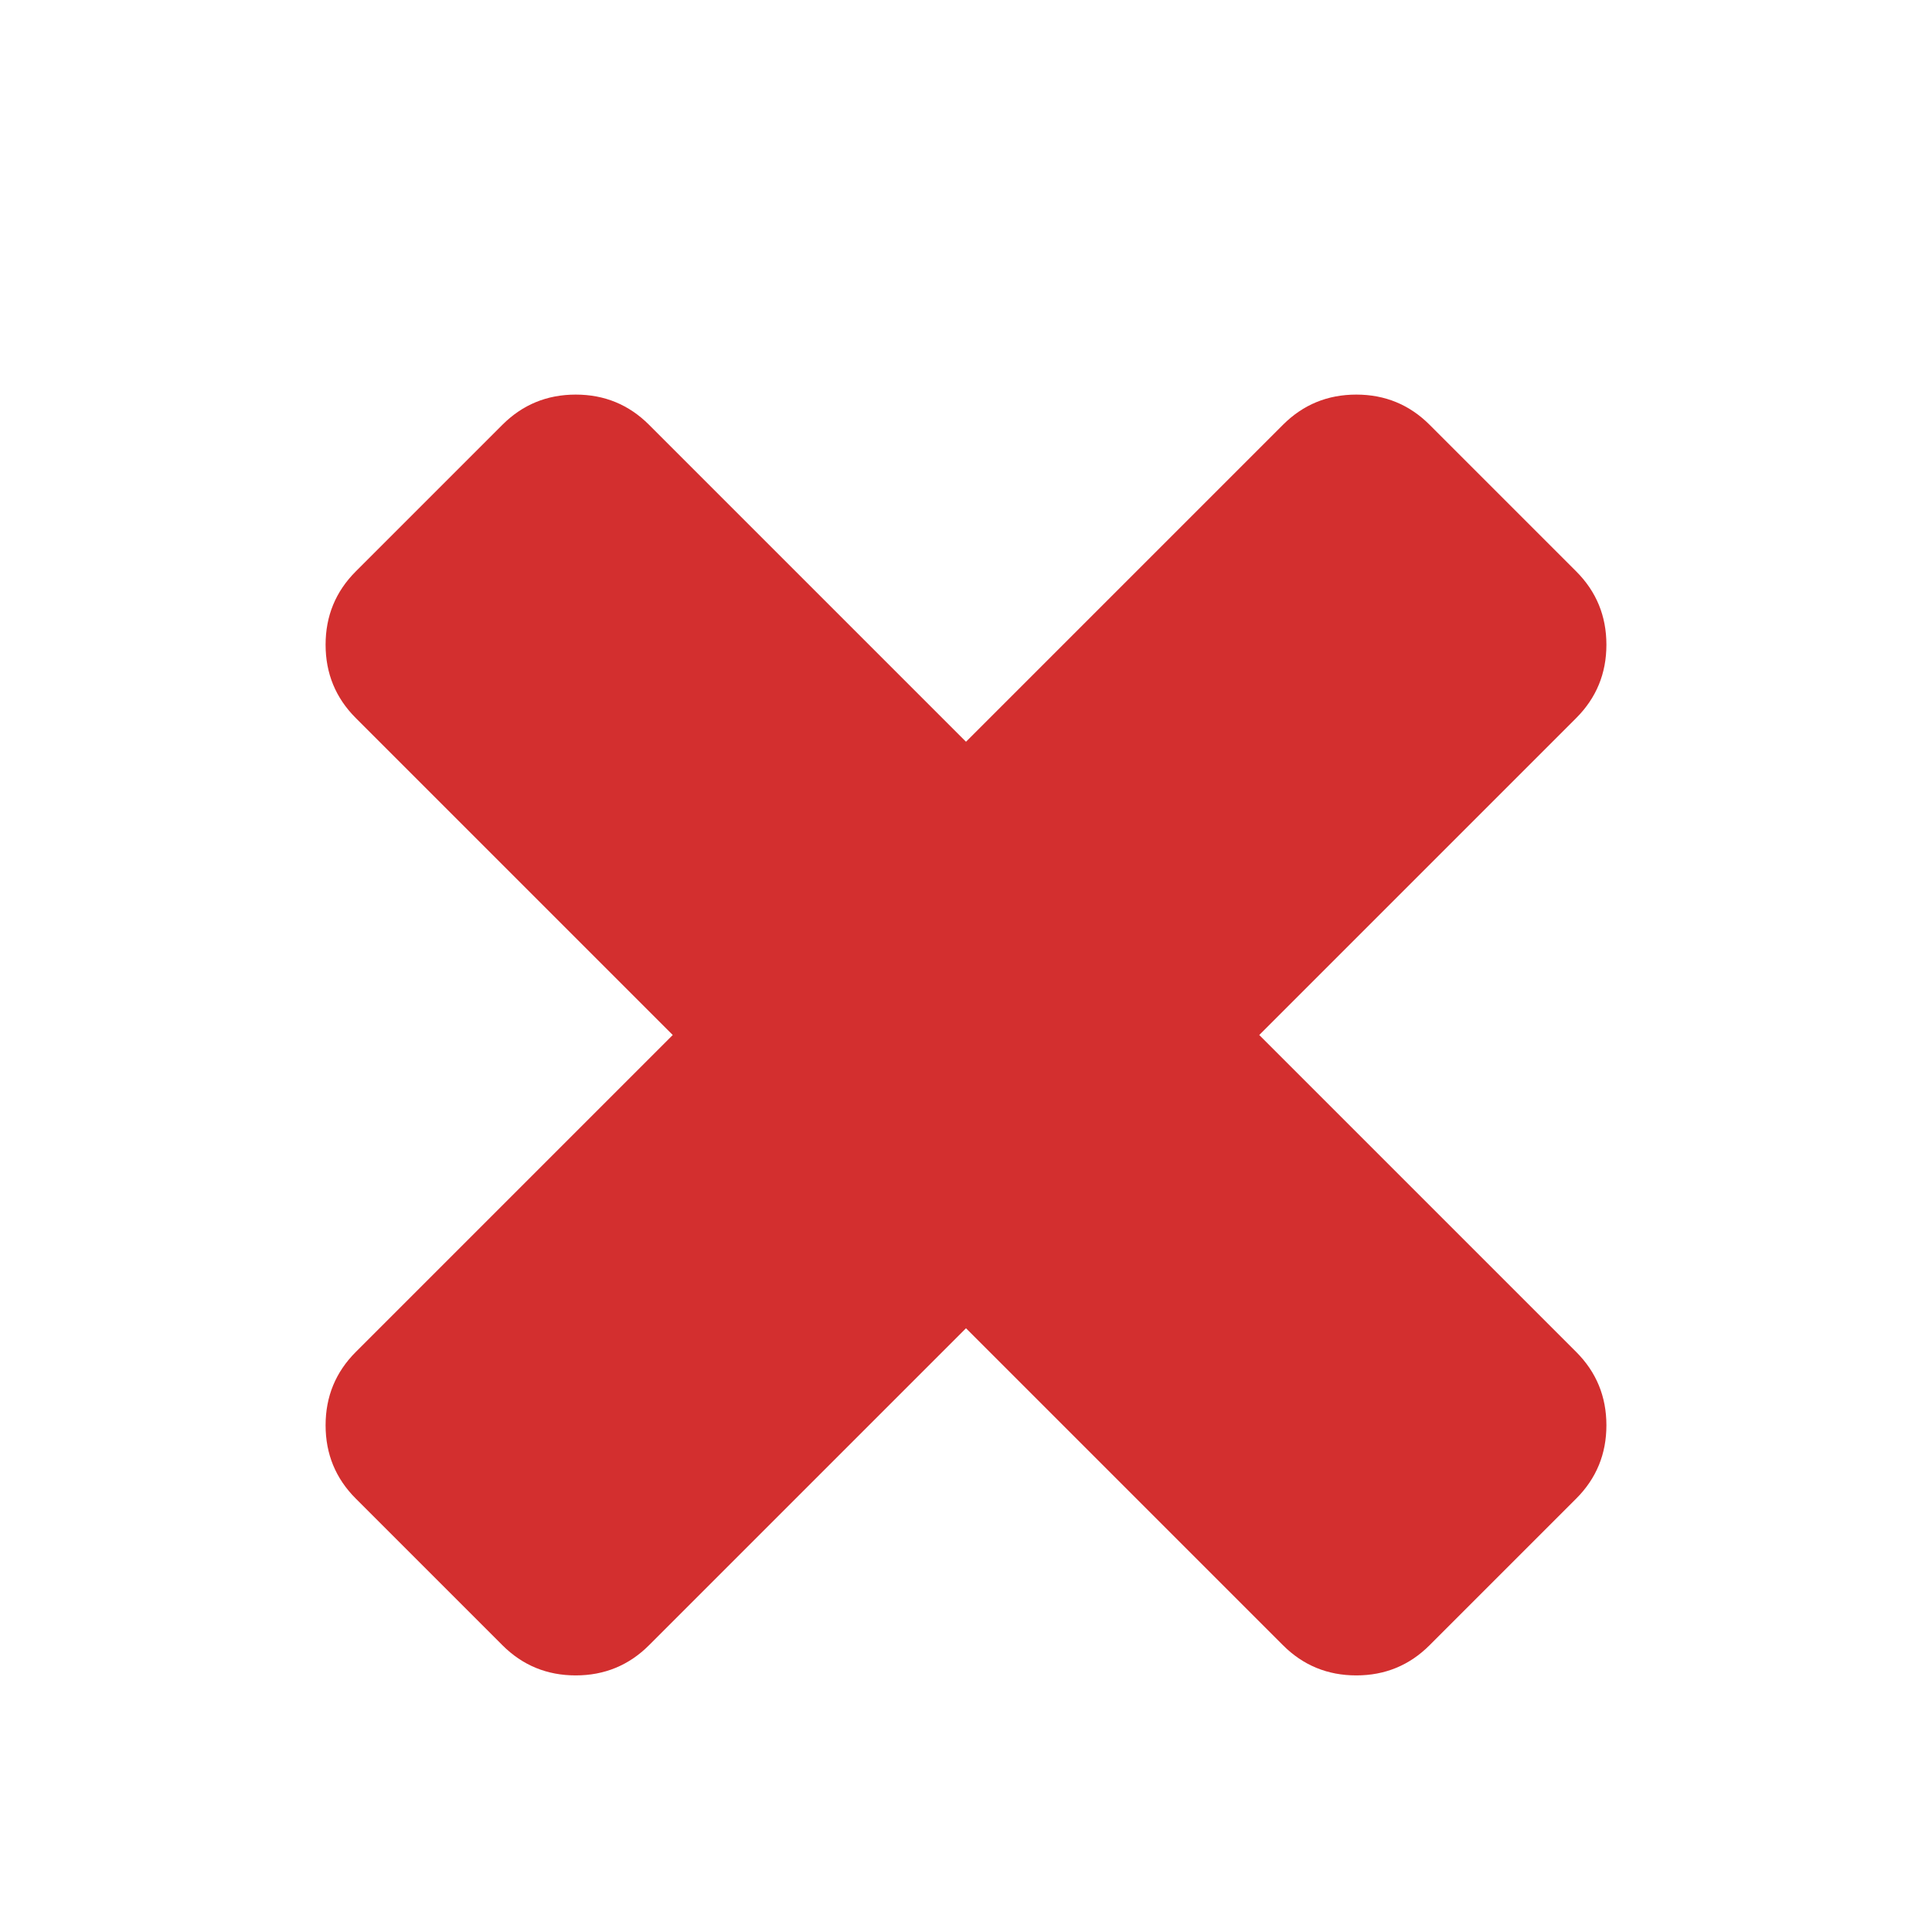
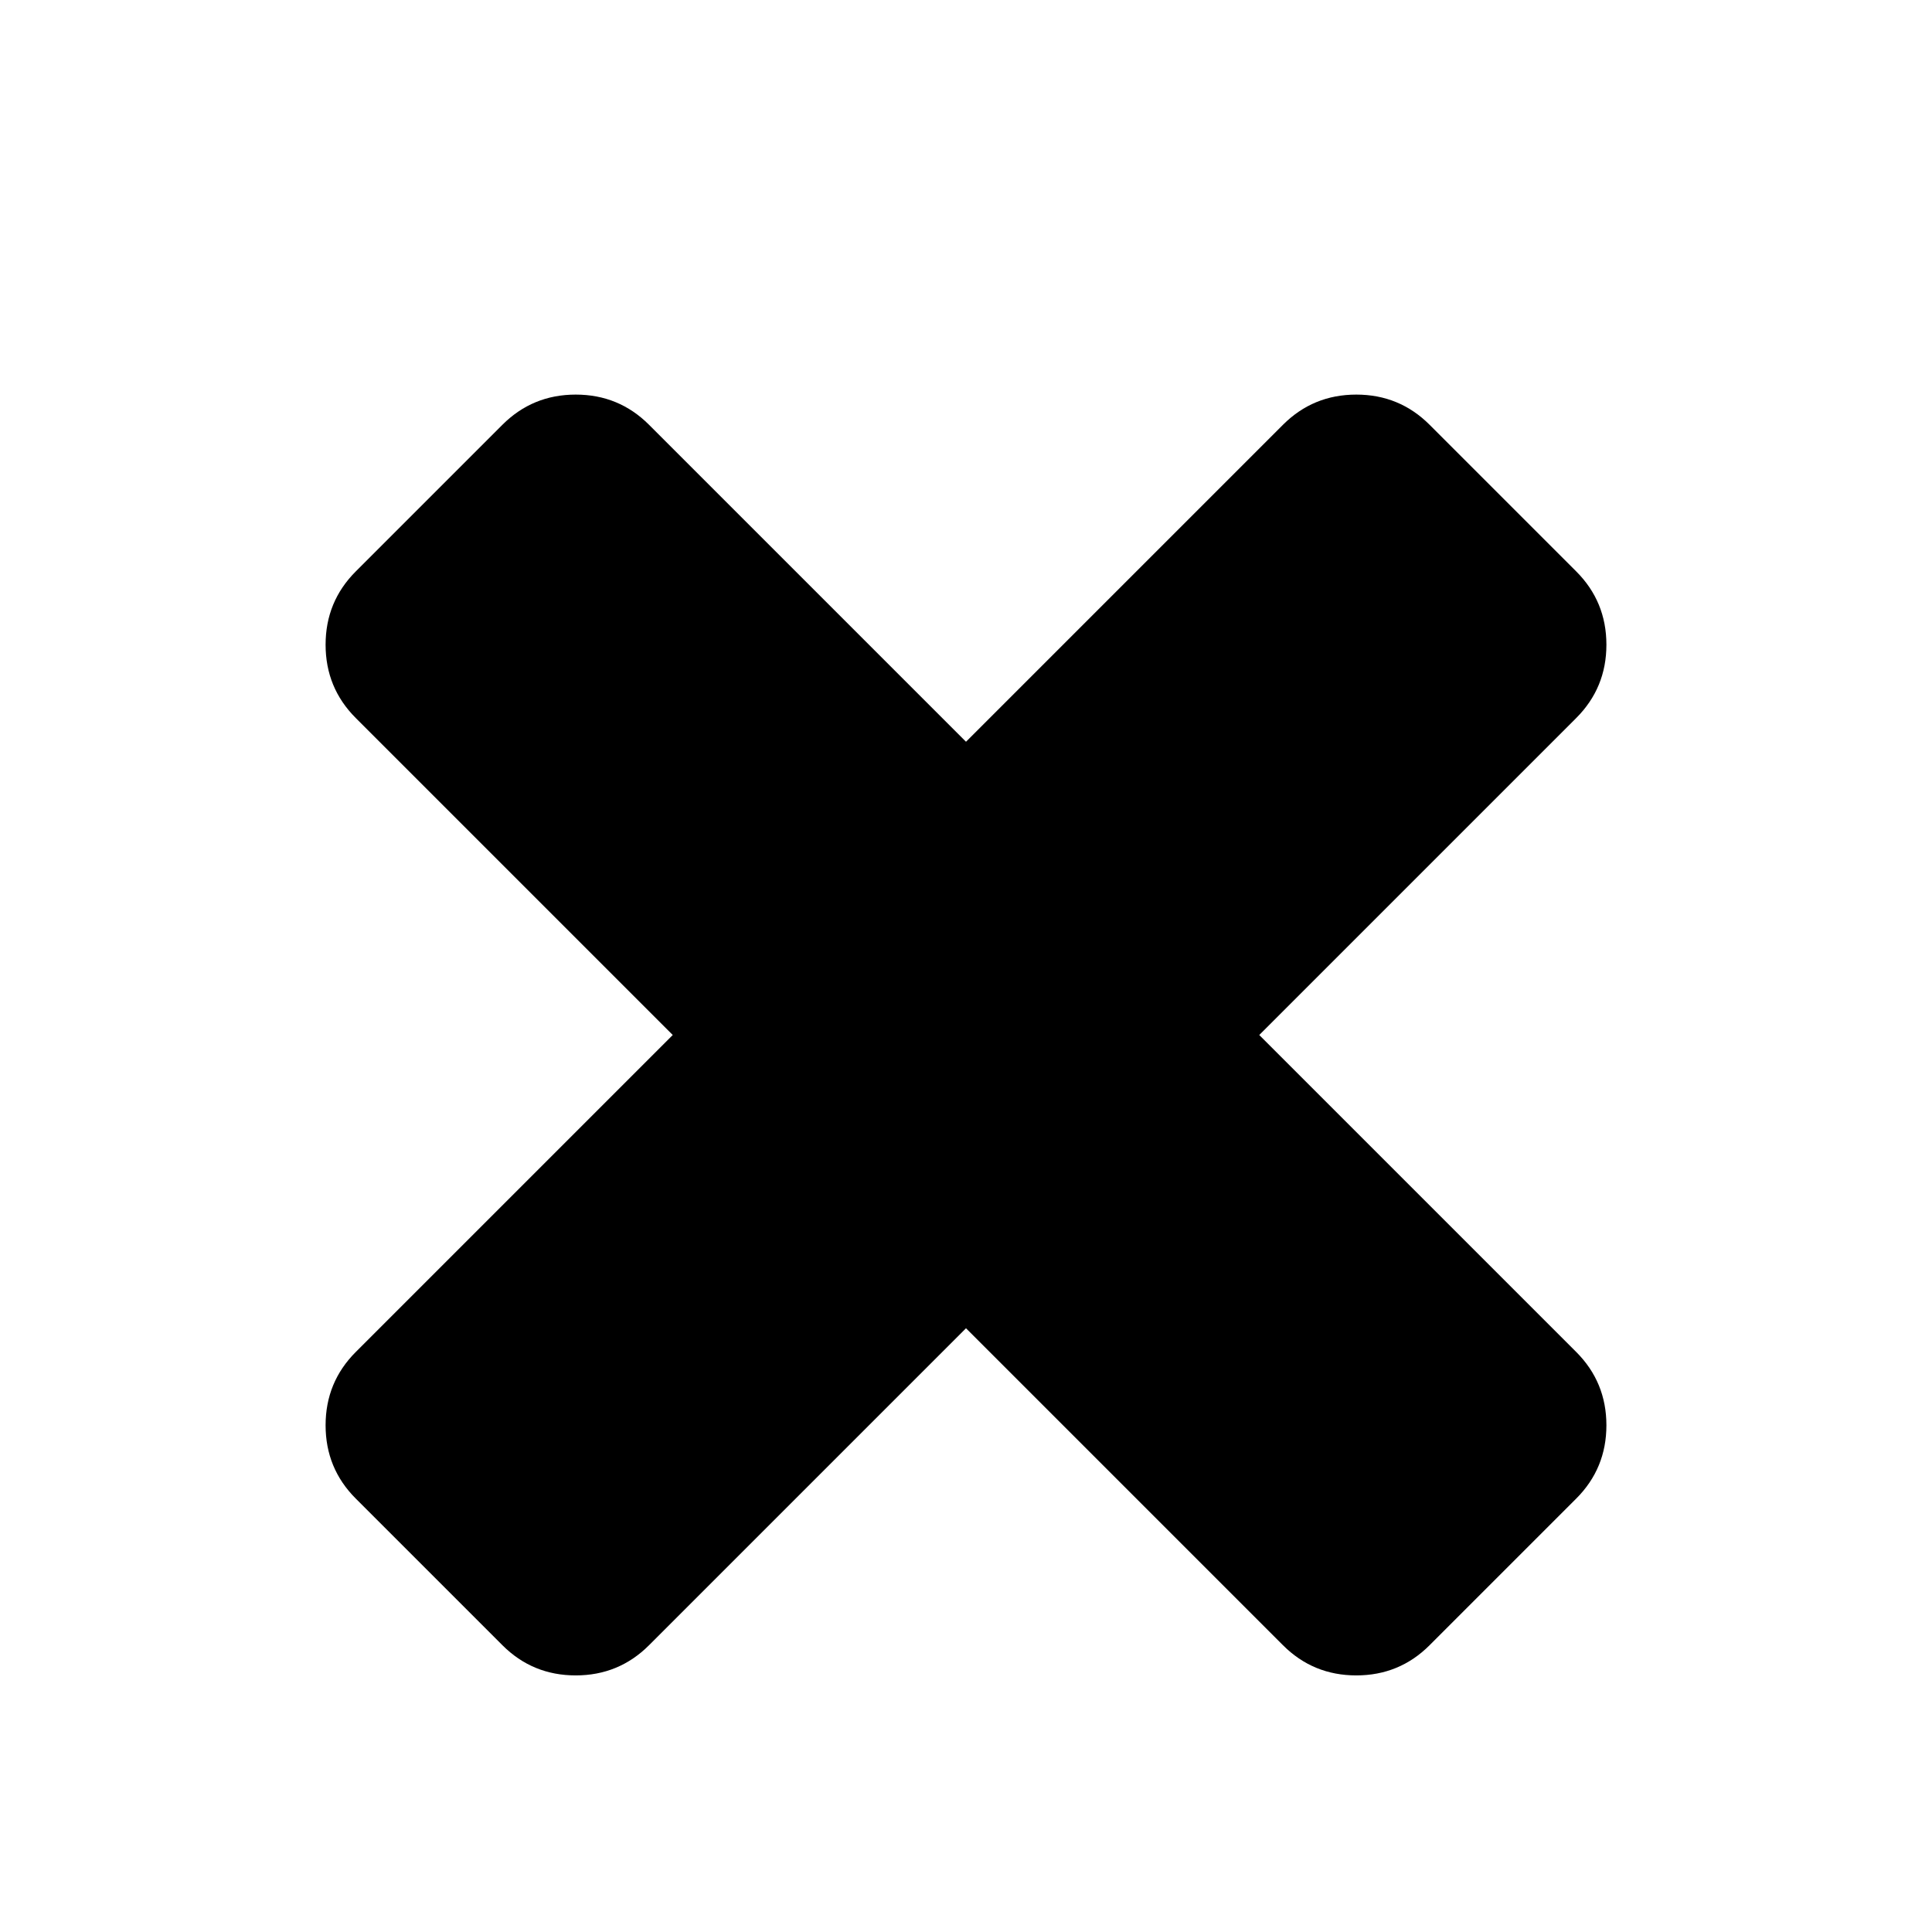
<svg xmlns="http://www.w3.org/2000/svg" width="1792" height="1792" viewBox="0 0 1792 1792">
-   <path style="fill:#d32f2f" d="M1490 1322q0 40-28 68l-136 136q-28 28-68 28t-68-28l-294-294-294 294q-28 28-68 28t-68-28l-136-136q-28-28-28-68t28-68l294-294-294-294q-28-28-28-68t28-68l136-136q28-28 68-28t68 28l294 294 294-294q28-28 68-28t68 28l136 136q28 28 28 68t-28 68l-294 294 294 294q28 28 28 68z" />
+   <path style="fill:currentColor" d="M1490 1322q0 40-28 68l-136 136q-28 28-68 28t-68-28l-294-294-294 294q-28 28-68 28t-68-28l-136-136q-28-28-28-68t28-68l294-294-294-294q-28-28-28-68t28-68l136-136q28-28 68-28t68 28l294 294 294-294q28-28 68-28t68 28l136 136q28 28 28 68t-28 68l-294 294 294 294q28 28 28 68z" />
</svg>
